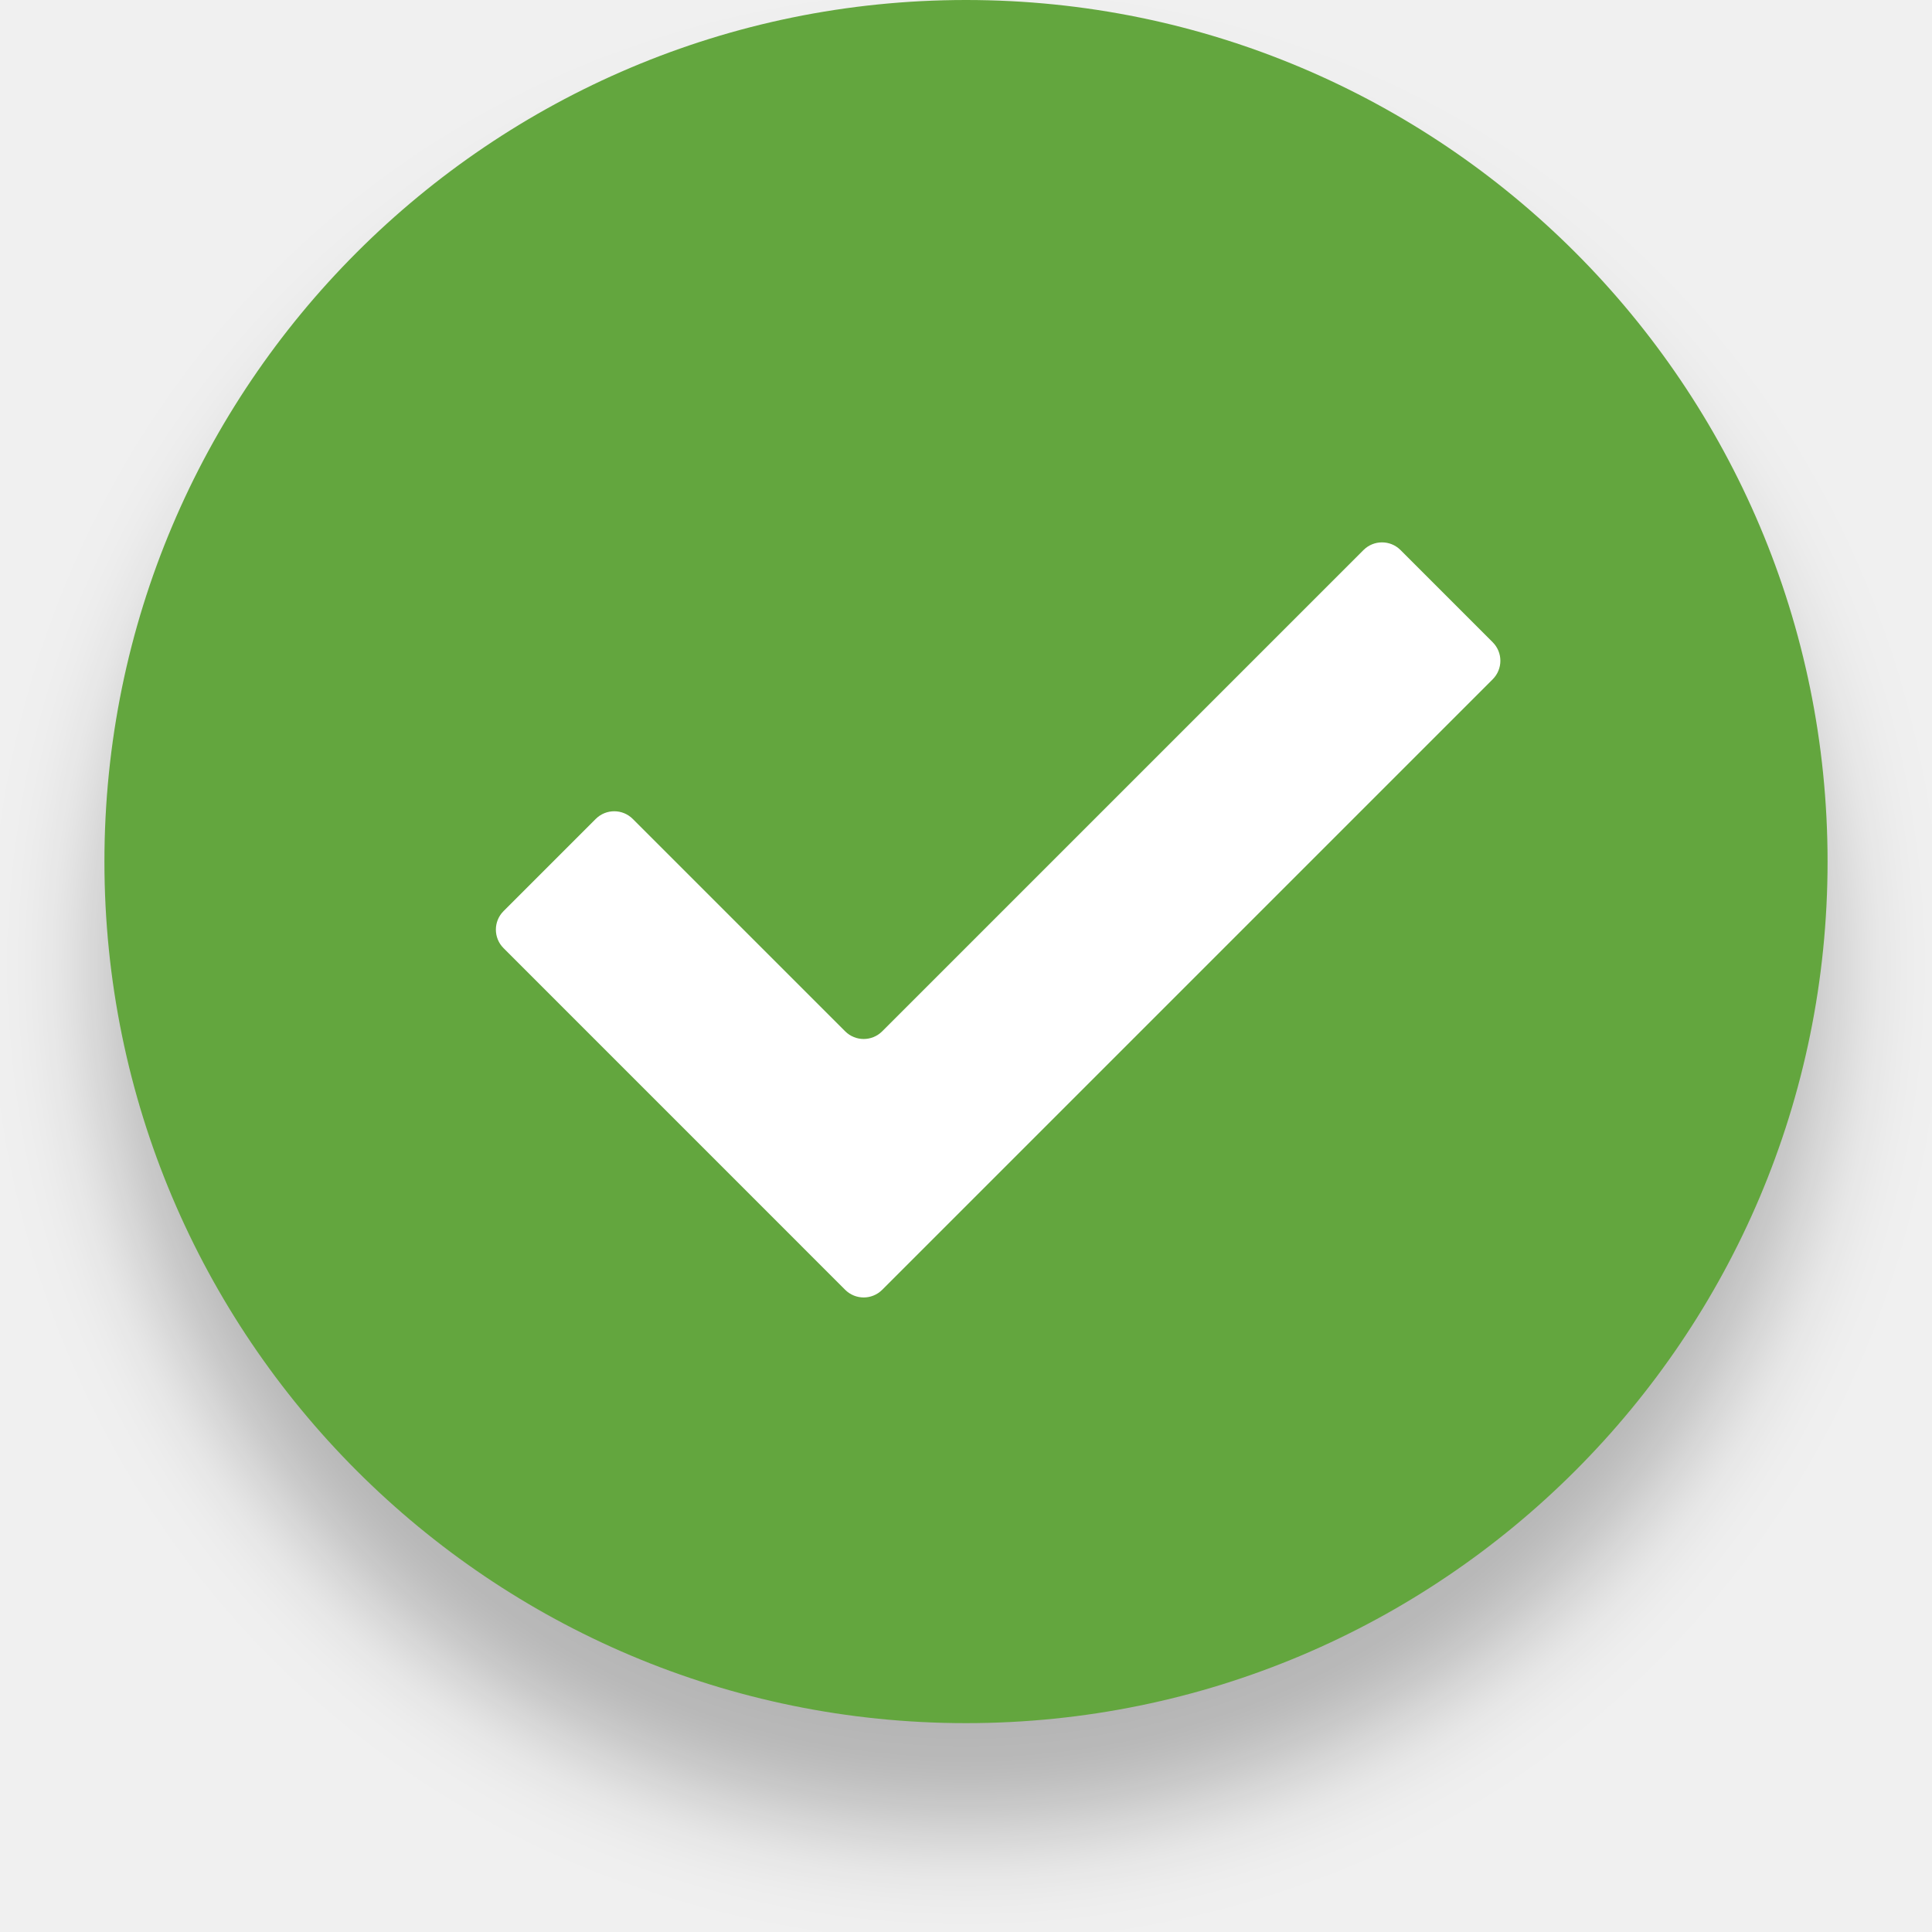
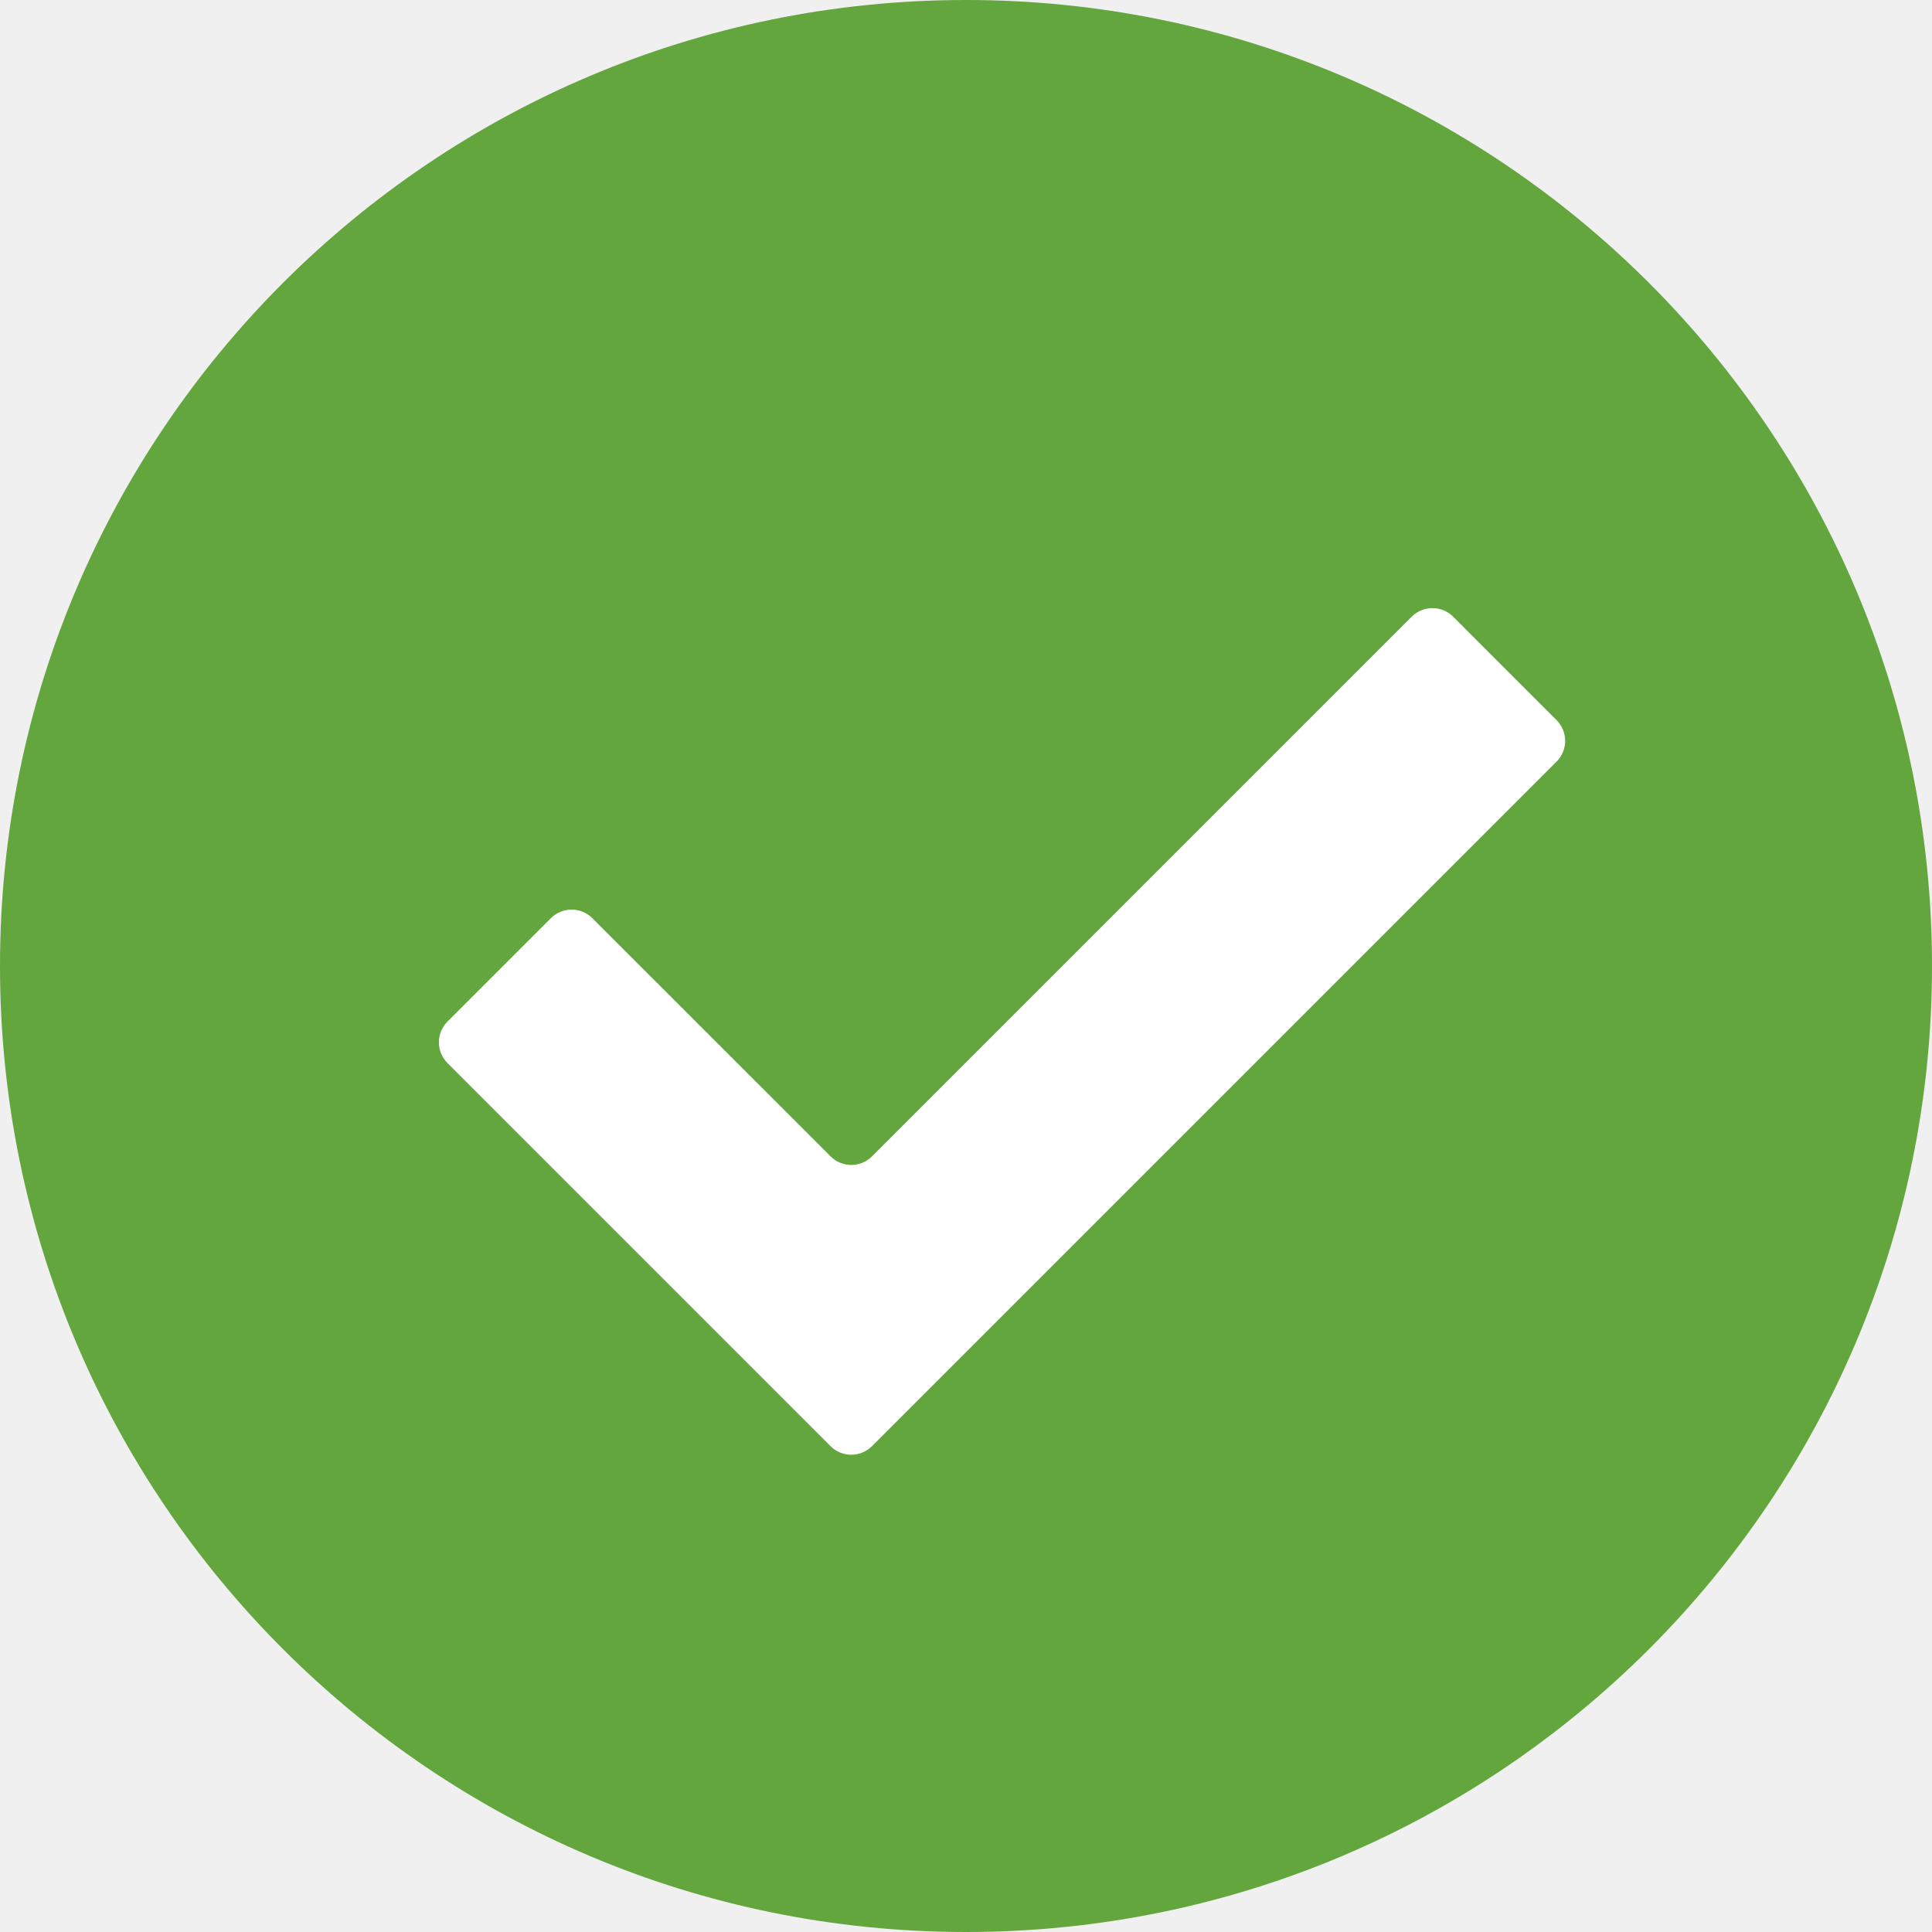
- <svg xmlns="http://www.w3.org/2000/svg" width="74" height="74" viewBox="0 0 74 74" fill="none">
-   <g filter="url(#filter0_d)">
-     <path d="M37 66C55.225 66 70 51.225 70 33C70 14.775 55.225 0 37 0C18.775 0 4 14.775 4 33C4 51.225 18.775 66 37 66Z" fill="#63A63E" />
-     <path d="M53.641 21.066C53.25 20.677 52.618 20.677 52.227 21.066L33.788 39.504C33.397 39.893 32.765 39.893 32.374 39.504L24.234 31.365C23.843 30.976 23.211 30.976 22.82 31.365L19.285 34.9C18.896 35.291 18.896 35.923 19.285 36.314L32.374 49.404C32.765 49.793 33.397 49.793 33.788 49.404L37.324 45.868L38.738 44.454L57.176 26.016C57.565 25.625 57.565 24.993 57.176 24.602L53.641 21.066Z" fill="white" />
-   </g>
-   <defs>
-     <filter id="filter0_d" x="0" y="0" width="74" height="74" filterUnits="userSpaceOnUse" color-interpolation-filters="sRGB">
-       <feFlood flood-opacity="0" result="BackgroundImageFix" />
-       <feColorMatrix in="SourceAlpha" type="matrix" values="0 0 0 0 0 0 0 0 0 0 0 0 0 0 0 0 0 0 127 0" />
-       <feOffset dy="4" />
-       <feGaussianBlur stdDeviation="2" />
-       <feColorMatrix type="matrix" values="0 0 0 0 0 0 0 0 0 0 0 0 0 0 0 0 0 0 0.25 0" />
-       <feBlend mode="normal" in2="BackgroundImageFix" result="effect1_dropShadow" />
-       <feBlend mode="normal" in="SourceGraphic" in2="effect1_dropShadow" result="shape" />
-     </filter>
-   </defs>
+ <svg xmlns="http://www.w3.org/2000/svg" width="66" height="66" viewBox="0 0 66 66" fill="none">
+   <path d="M33 66C51.225 66 66 51.225 66 33C66 14.775 51.225 0 33 0C14.775 0 0 14.775 0 33C0 51.225 14.775 66 33 66Z" fill="#63A63E" />
+   <path d="M49.641 21.066C49.25 20.677 48.618 20.677 48.227 21.066L29.788 39.504C29.397 39.893 28.765 39.893 28.374 39.504L20.234 31.365C19.843 30.976 19.211 30.976 18.82 31.365L15.285 34.9C14.896 35.291 14.896 35.923 15.285 36.314L28.374 49.404C28.765 49.793 29.397 49.793 29.788 49.404L33.324 45.868L34.738 44.454L53.176 26.016C53.565 25.625 53.565 24.993 53.176 24.602L49.641 21.066Z" fill="white" />
</svg>
